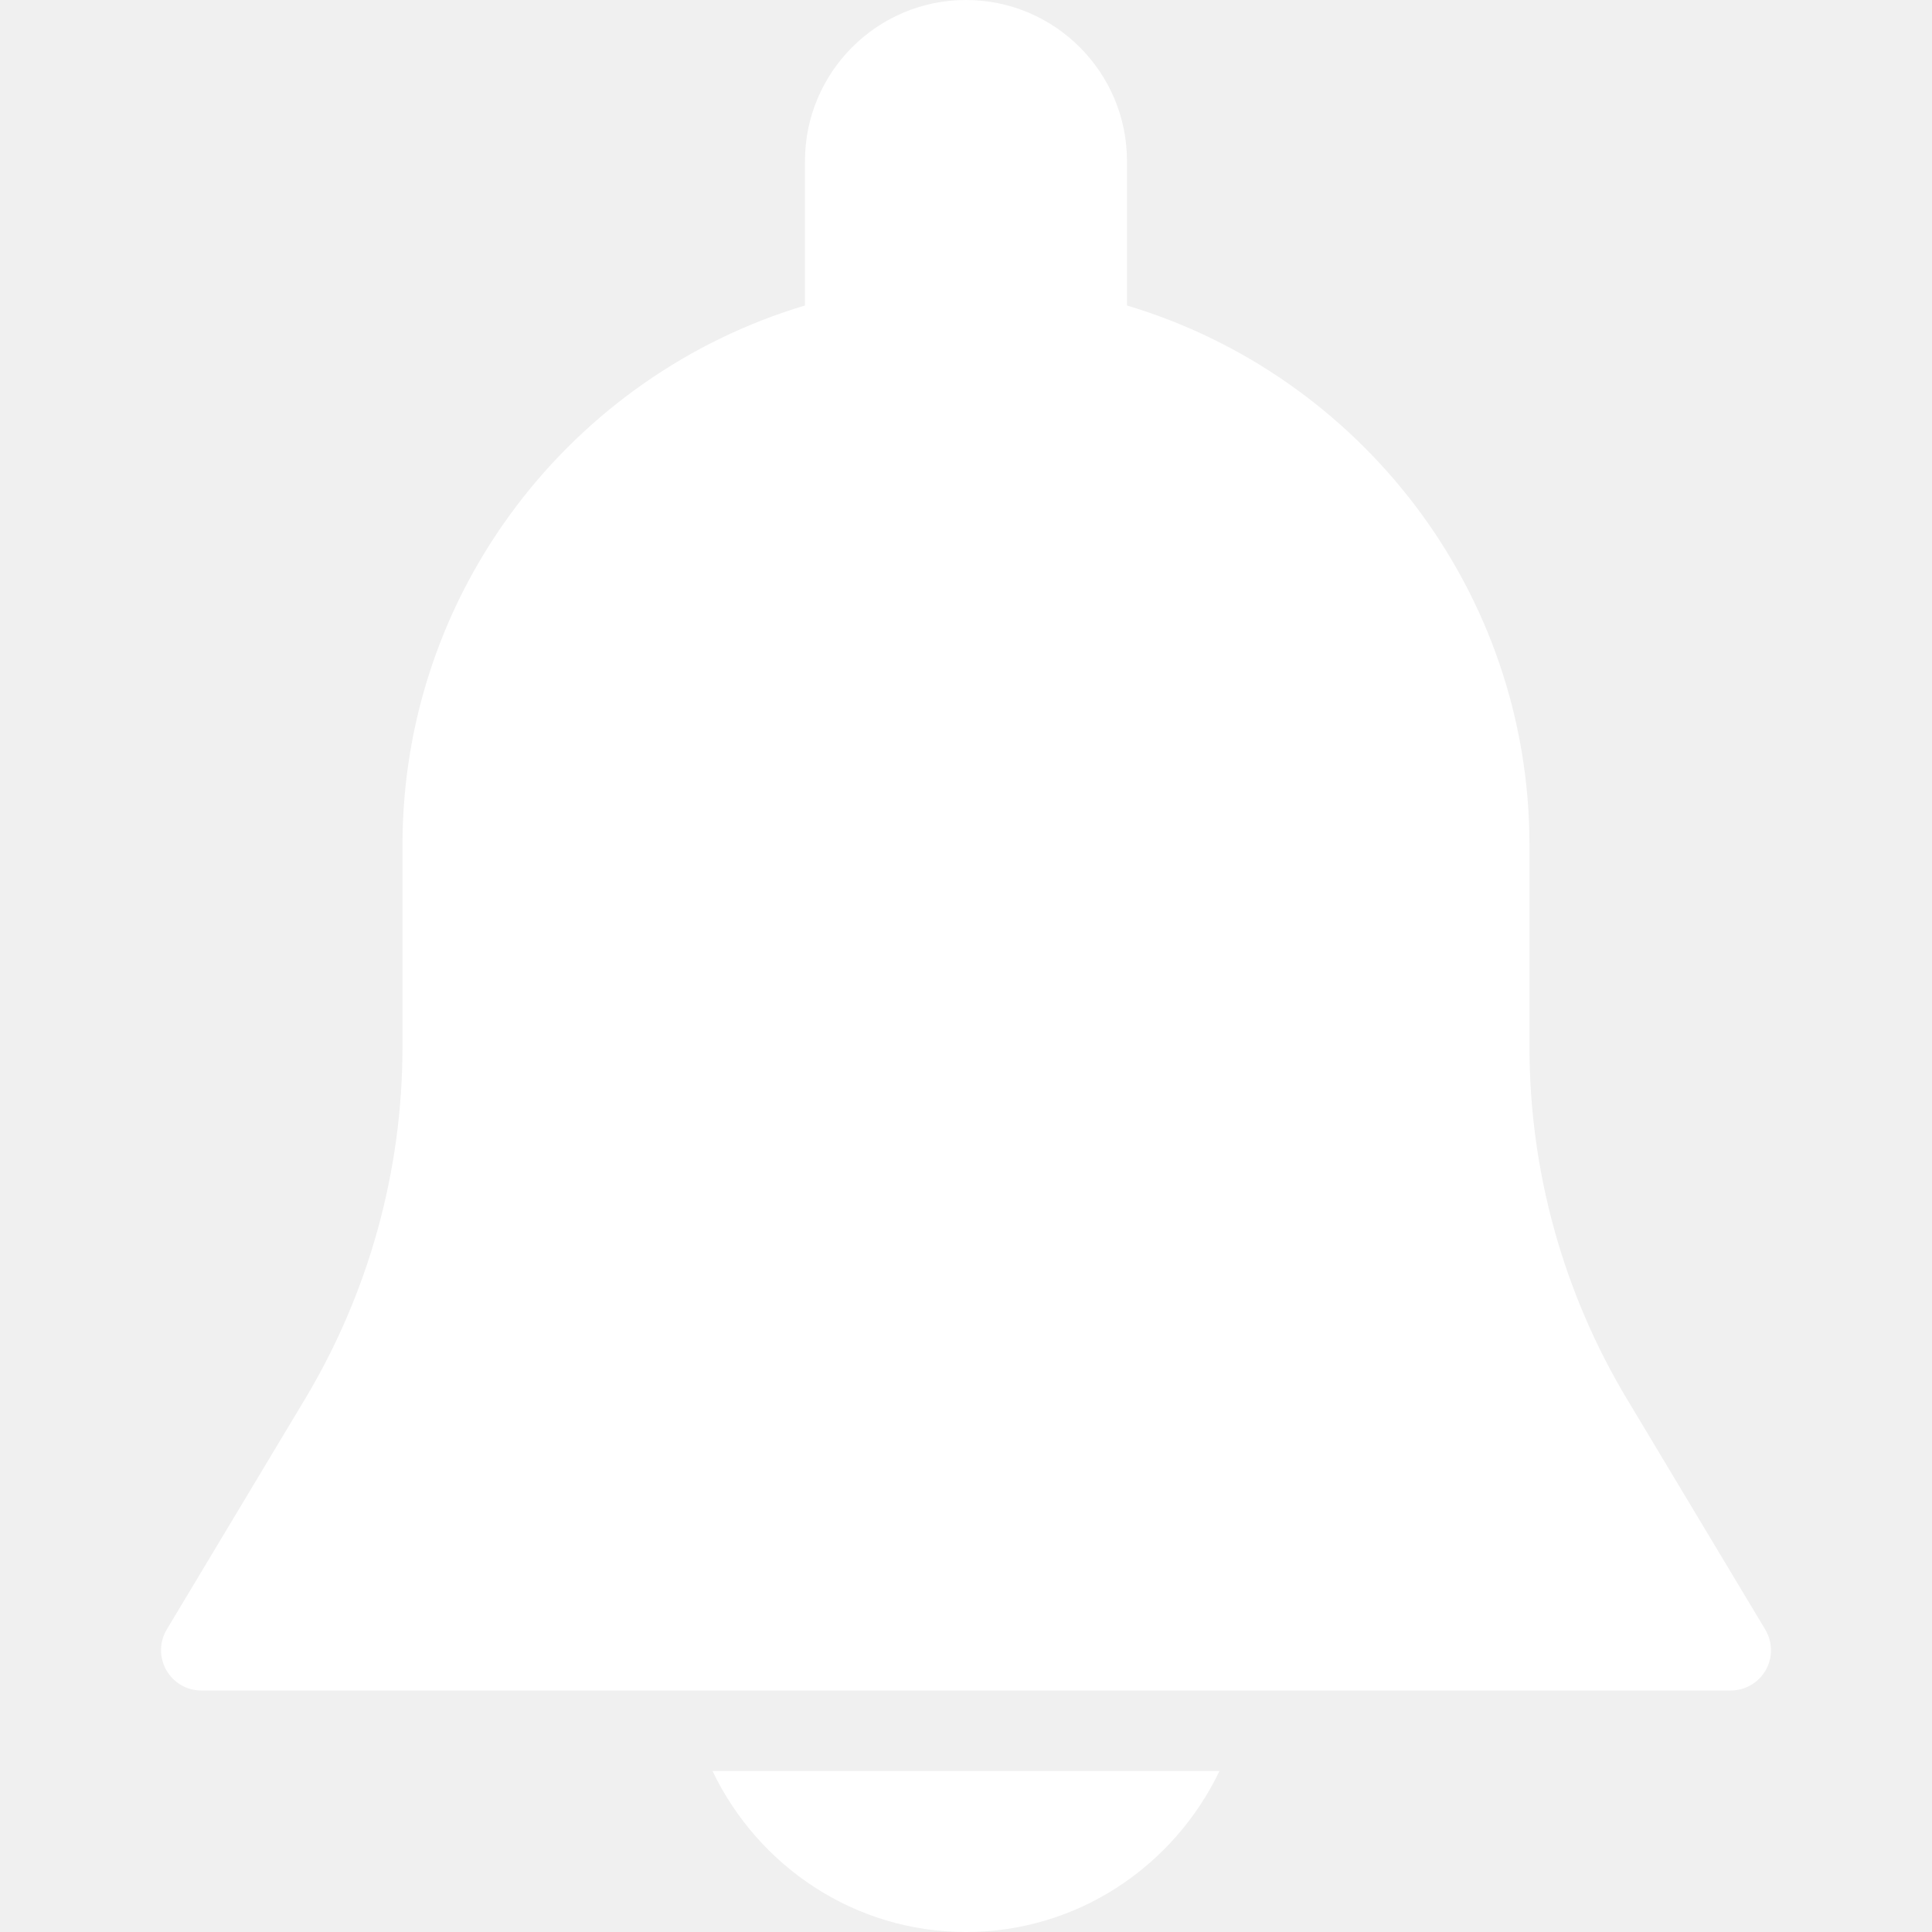
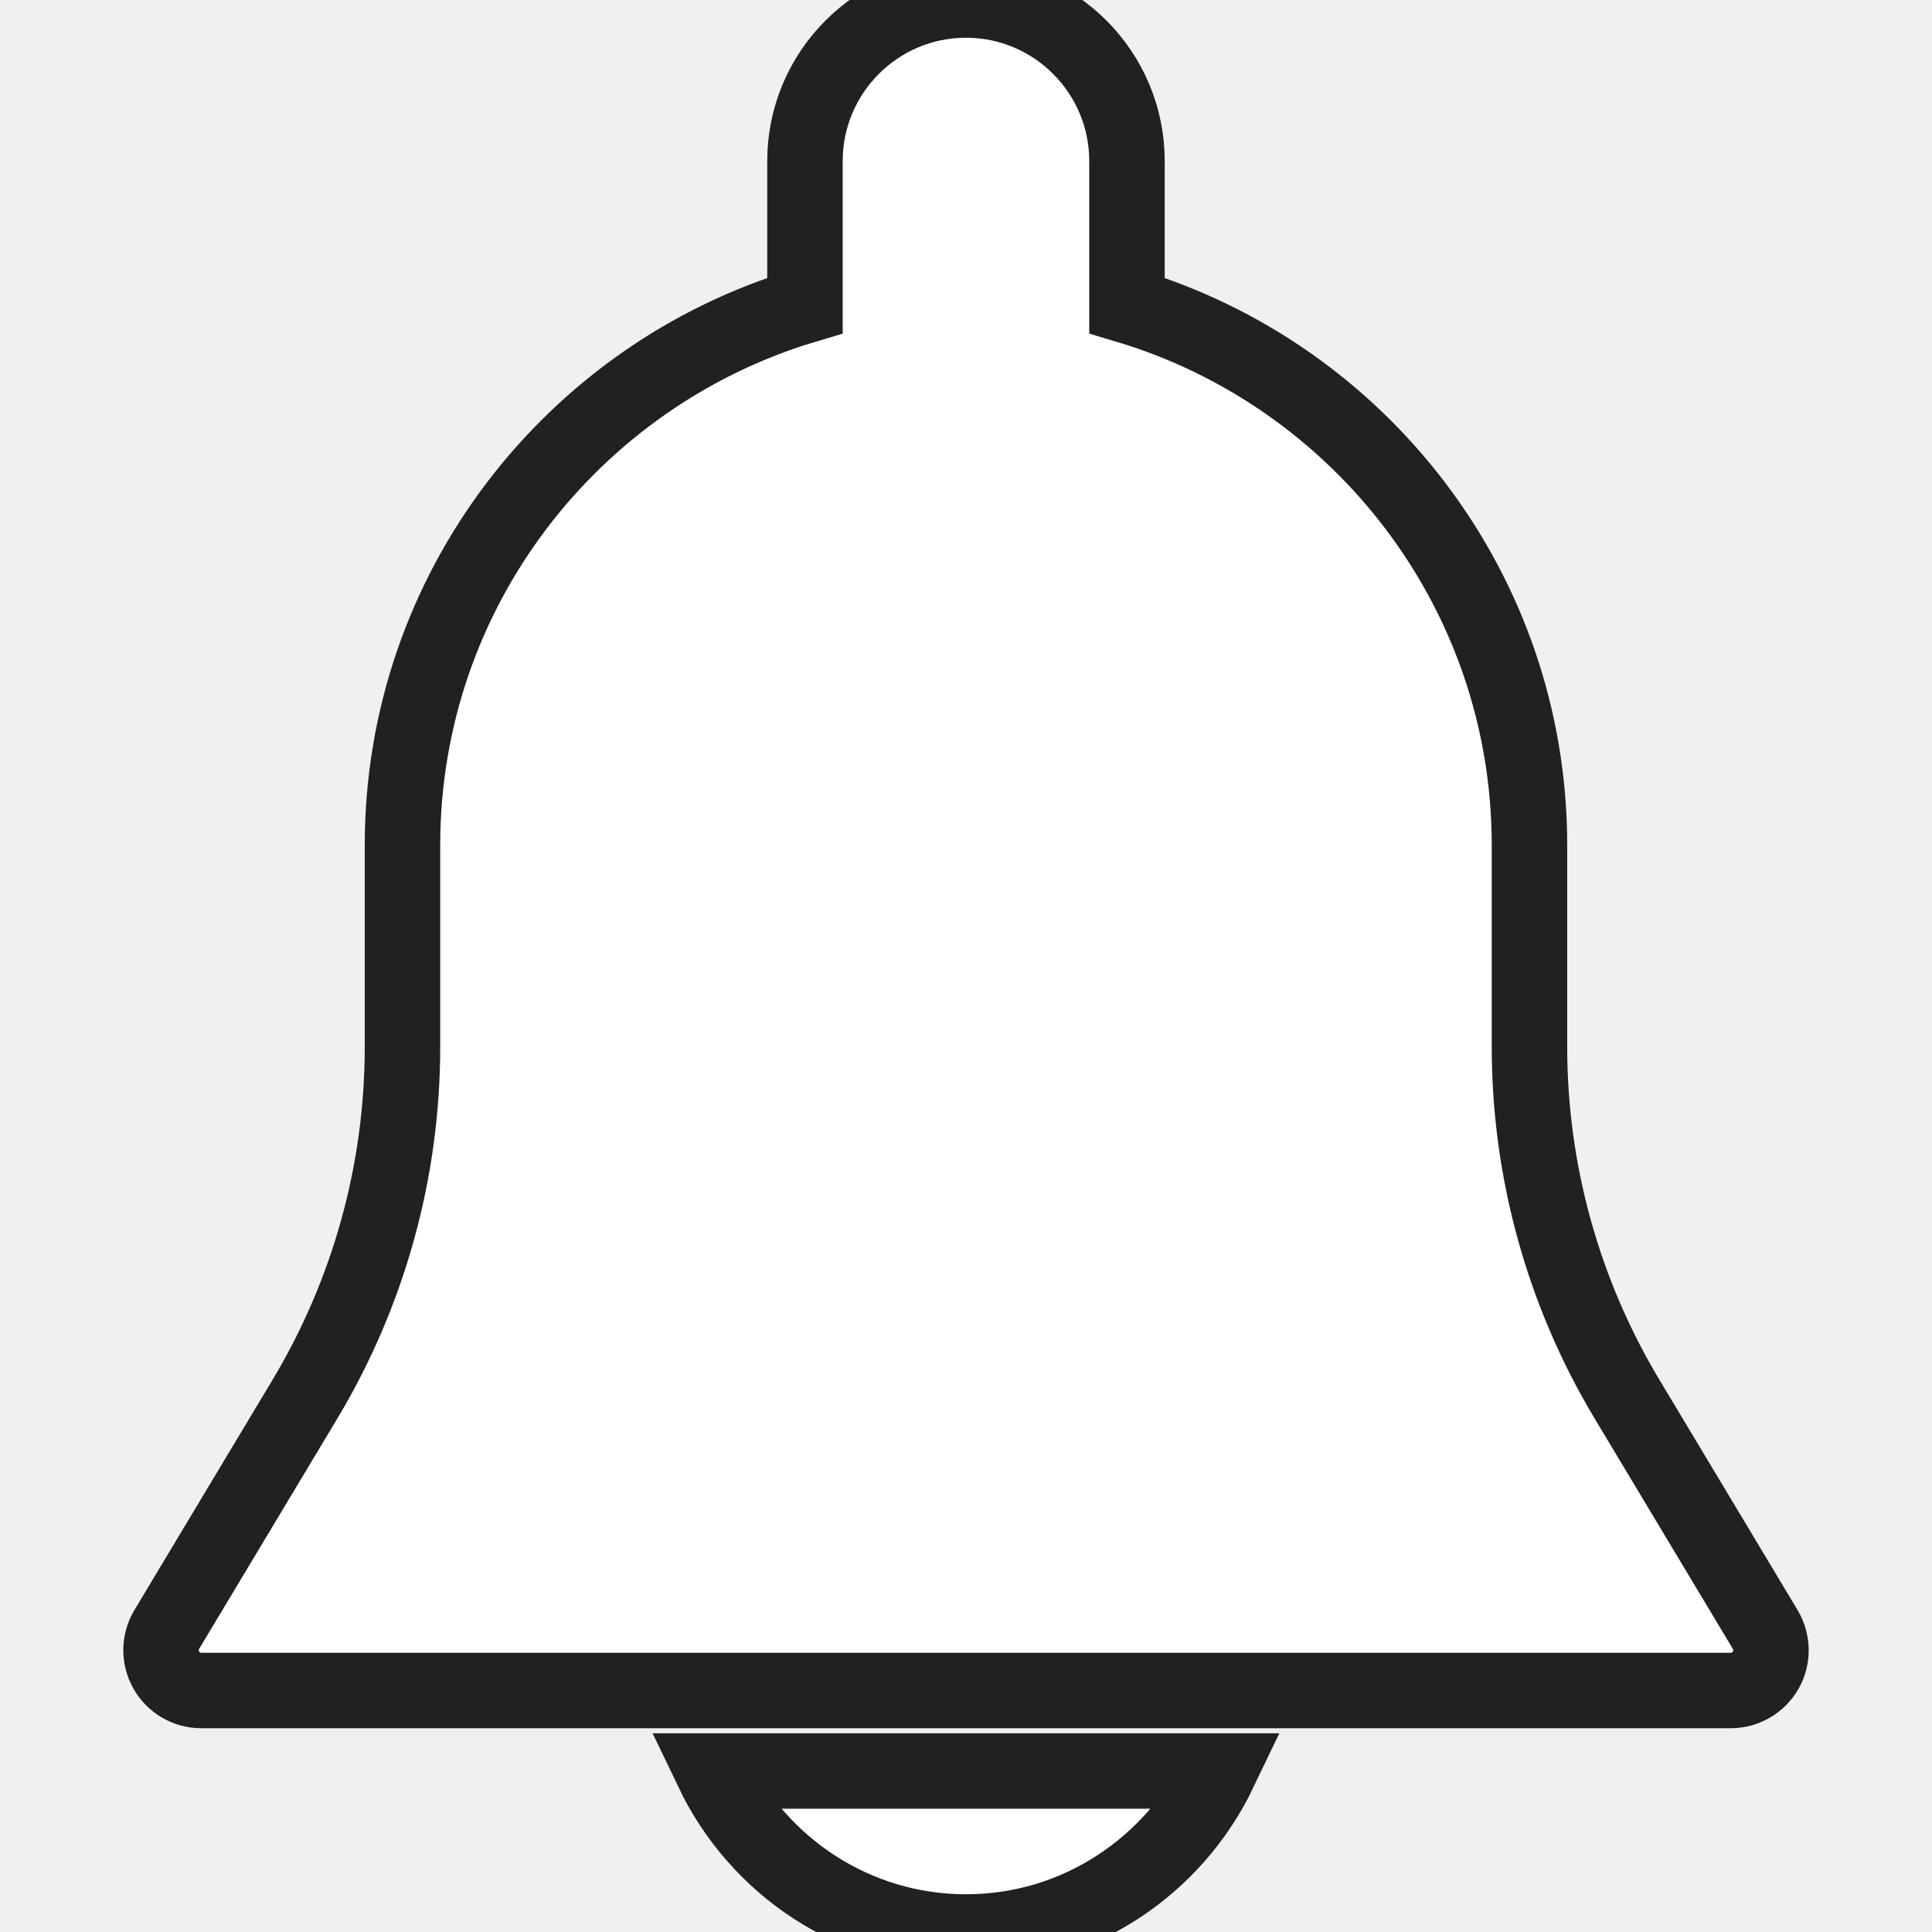
<svg xmlns="http://www.w3.org/2000/svg" version="1.1" id="Capa_1" x="0px" y="0px" viewBox="0 0 512 512" style="enable-background:new 0 0 512 512;" xml:space="preserve" width="512px" height="512px" class="">
  <g>
    <g>
      <g>
-         <path d="M467.812,431.851l-36.629-61.056c-16.917-28.181-25.856-60.459-25.856-93.312V224c0-67.52-45.056-124.629-106.667-143.04    V42.667C298.66,19.136,279.524,0,255.993,0s-42.667,19.136-42.667,42.667V80.96C151.716,99.371,106.66,156.48,106.66,224v53.483    c0,32.853-8.939,65.109-25.835,93.291l-36.629,61.056c-1.984,3.307-2.027,7.403-0.128,10.752c1.899,3.349,5.419,5.419,9.259,5.419    H458.66c3.84,0,7.381-2.069,9.28-5.397C469.839,439.275,469.775,435.136,467.812,431.851z" data-original="#000000" class="active-path" data-old_color="#ffffff" fill="#ffffff" />
+         <path d="M467.812,431.851l-36.629-61.056c-16.917-28.181-25.856-60.459-25.856-93.312V224c0-67.52-45.056-124.629-106.667-143.04    V42.667C298.66,19.136,279.524,0,255.993,0s-42.667,19.136-42.667,42.667V80.96C151.716,99.371,106.66,156.48,106.66,224v53.483    c0,32.853-8.939,65.109-25.835,93.291l-36.629,61.056c-1.984,3.307-2.027,7.403-0.128,10.752c1.899,3.349,5.419,5.419,9.259,5.419    H458.66c3.84,0,7.381-2.069,9.28-5.397C469.839,439.275,469.775,435.136,467.812,431.851z" data-original="#000000" class="active-path" data-old_color="#ffffff" stroke="#212121" stroke-width="20" fill="#ffffff" />
      </g>
    </g>
    <g>
      <g>
-         <path d="M188.815,469.333C200.847,494.464,226.319,512,255.993,512s55.147-17.536,67.179-42.667H188.815z" data-original="#000000" class="active-path" data-old_color="#ffffff" fill="#ffffff" />
+         <path d="M188.815,469.333C200.847,494.464,226.319,512,255.993,512s55.147-17.536,67.179-42.667H188.815z" data-original="#000000" class="active-path" data-old_color="#ffffff" stroke="#212121" stroke-width="20" fill="#ffffff" />
      </g>
    </g>
  </g>
</svg>
